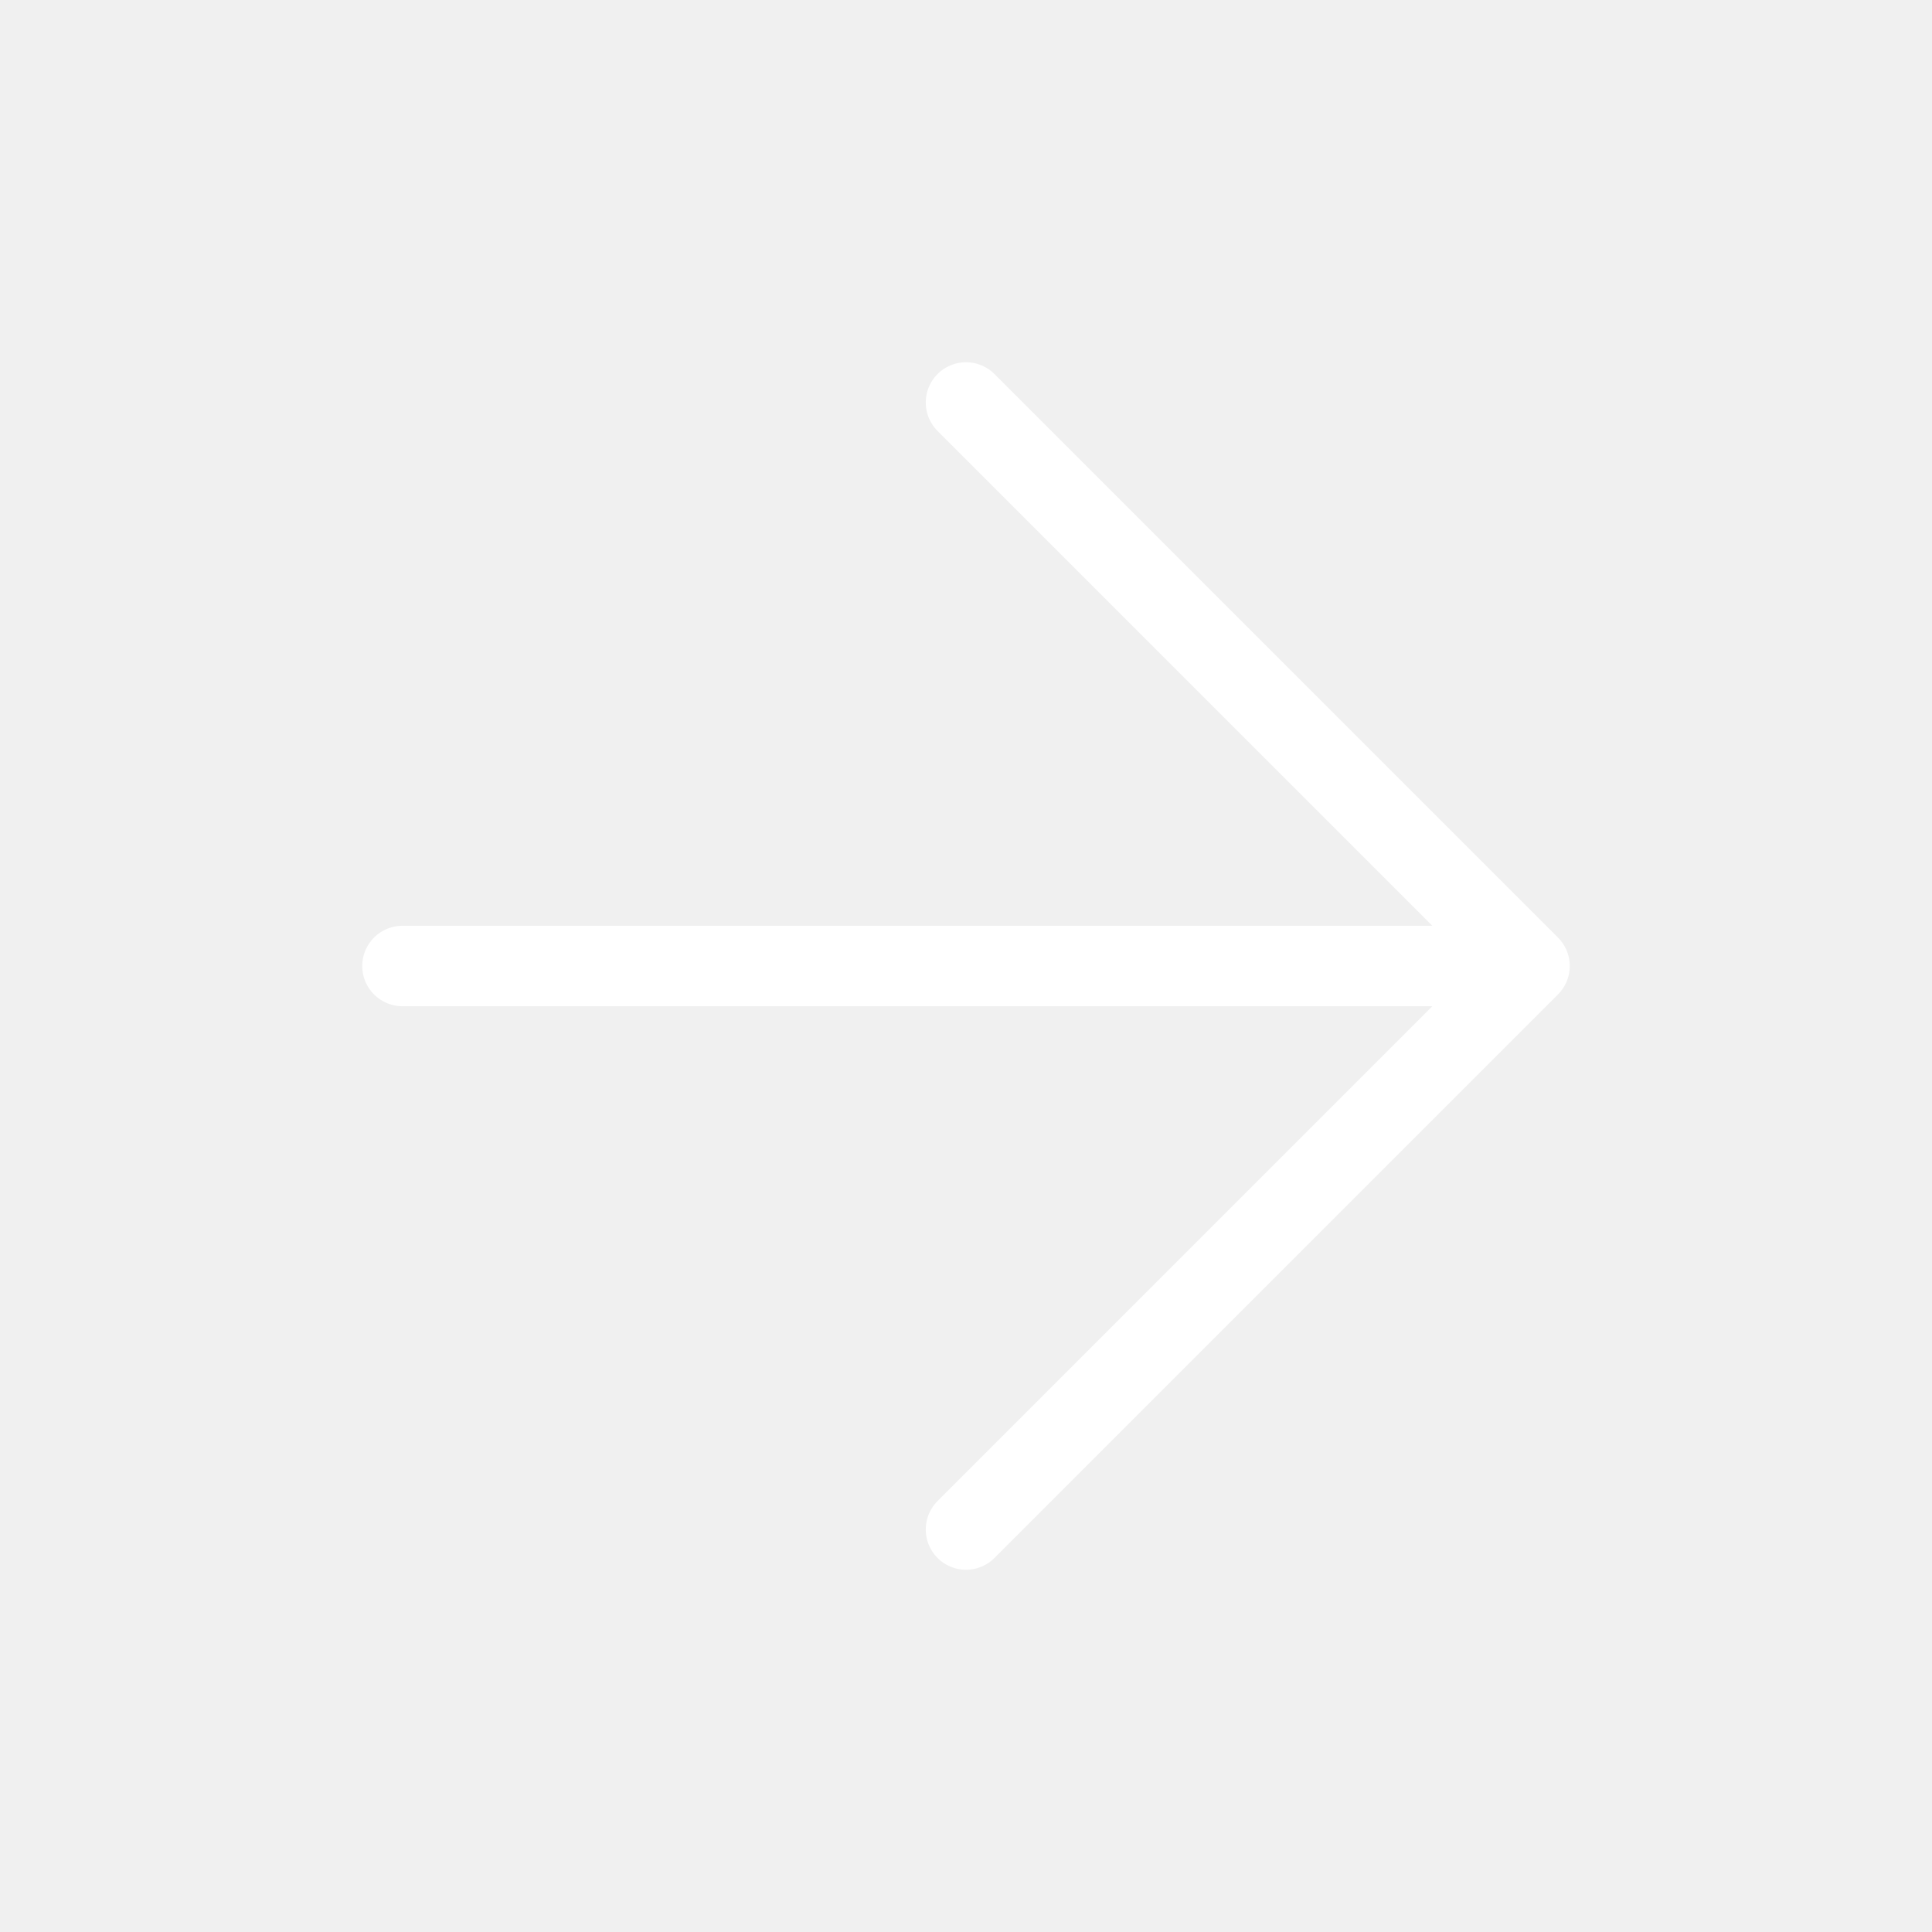
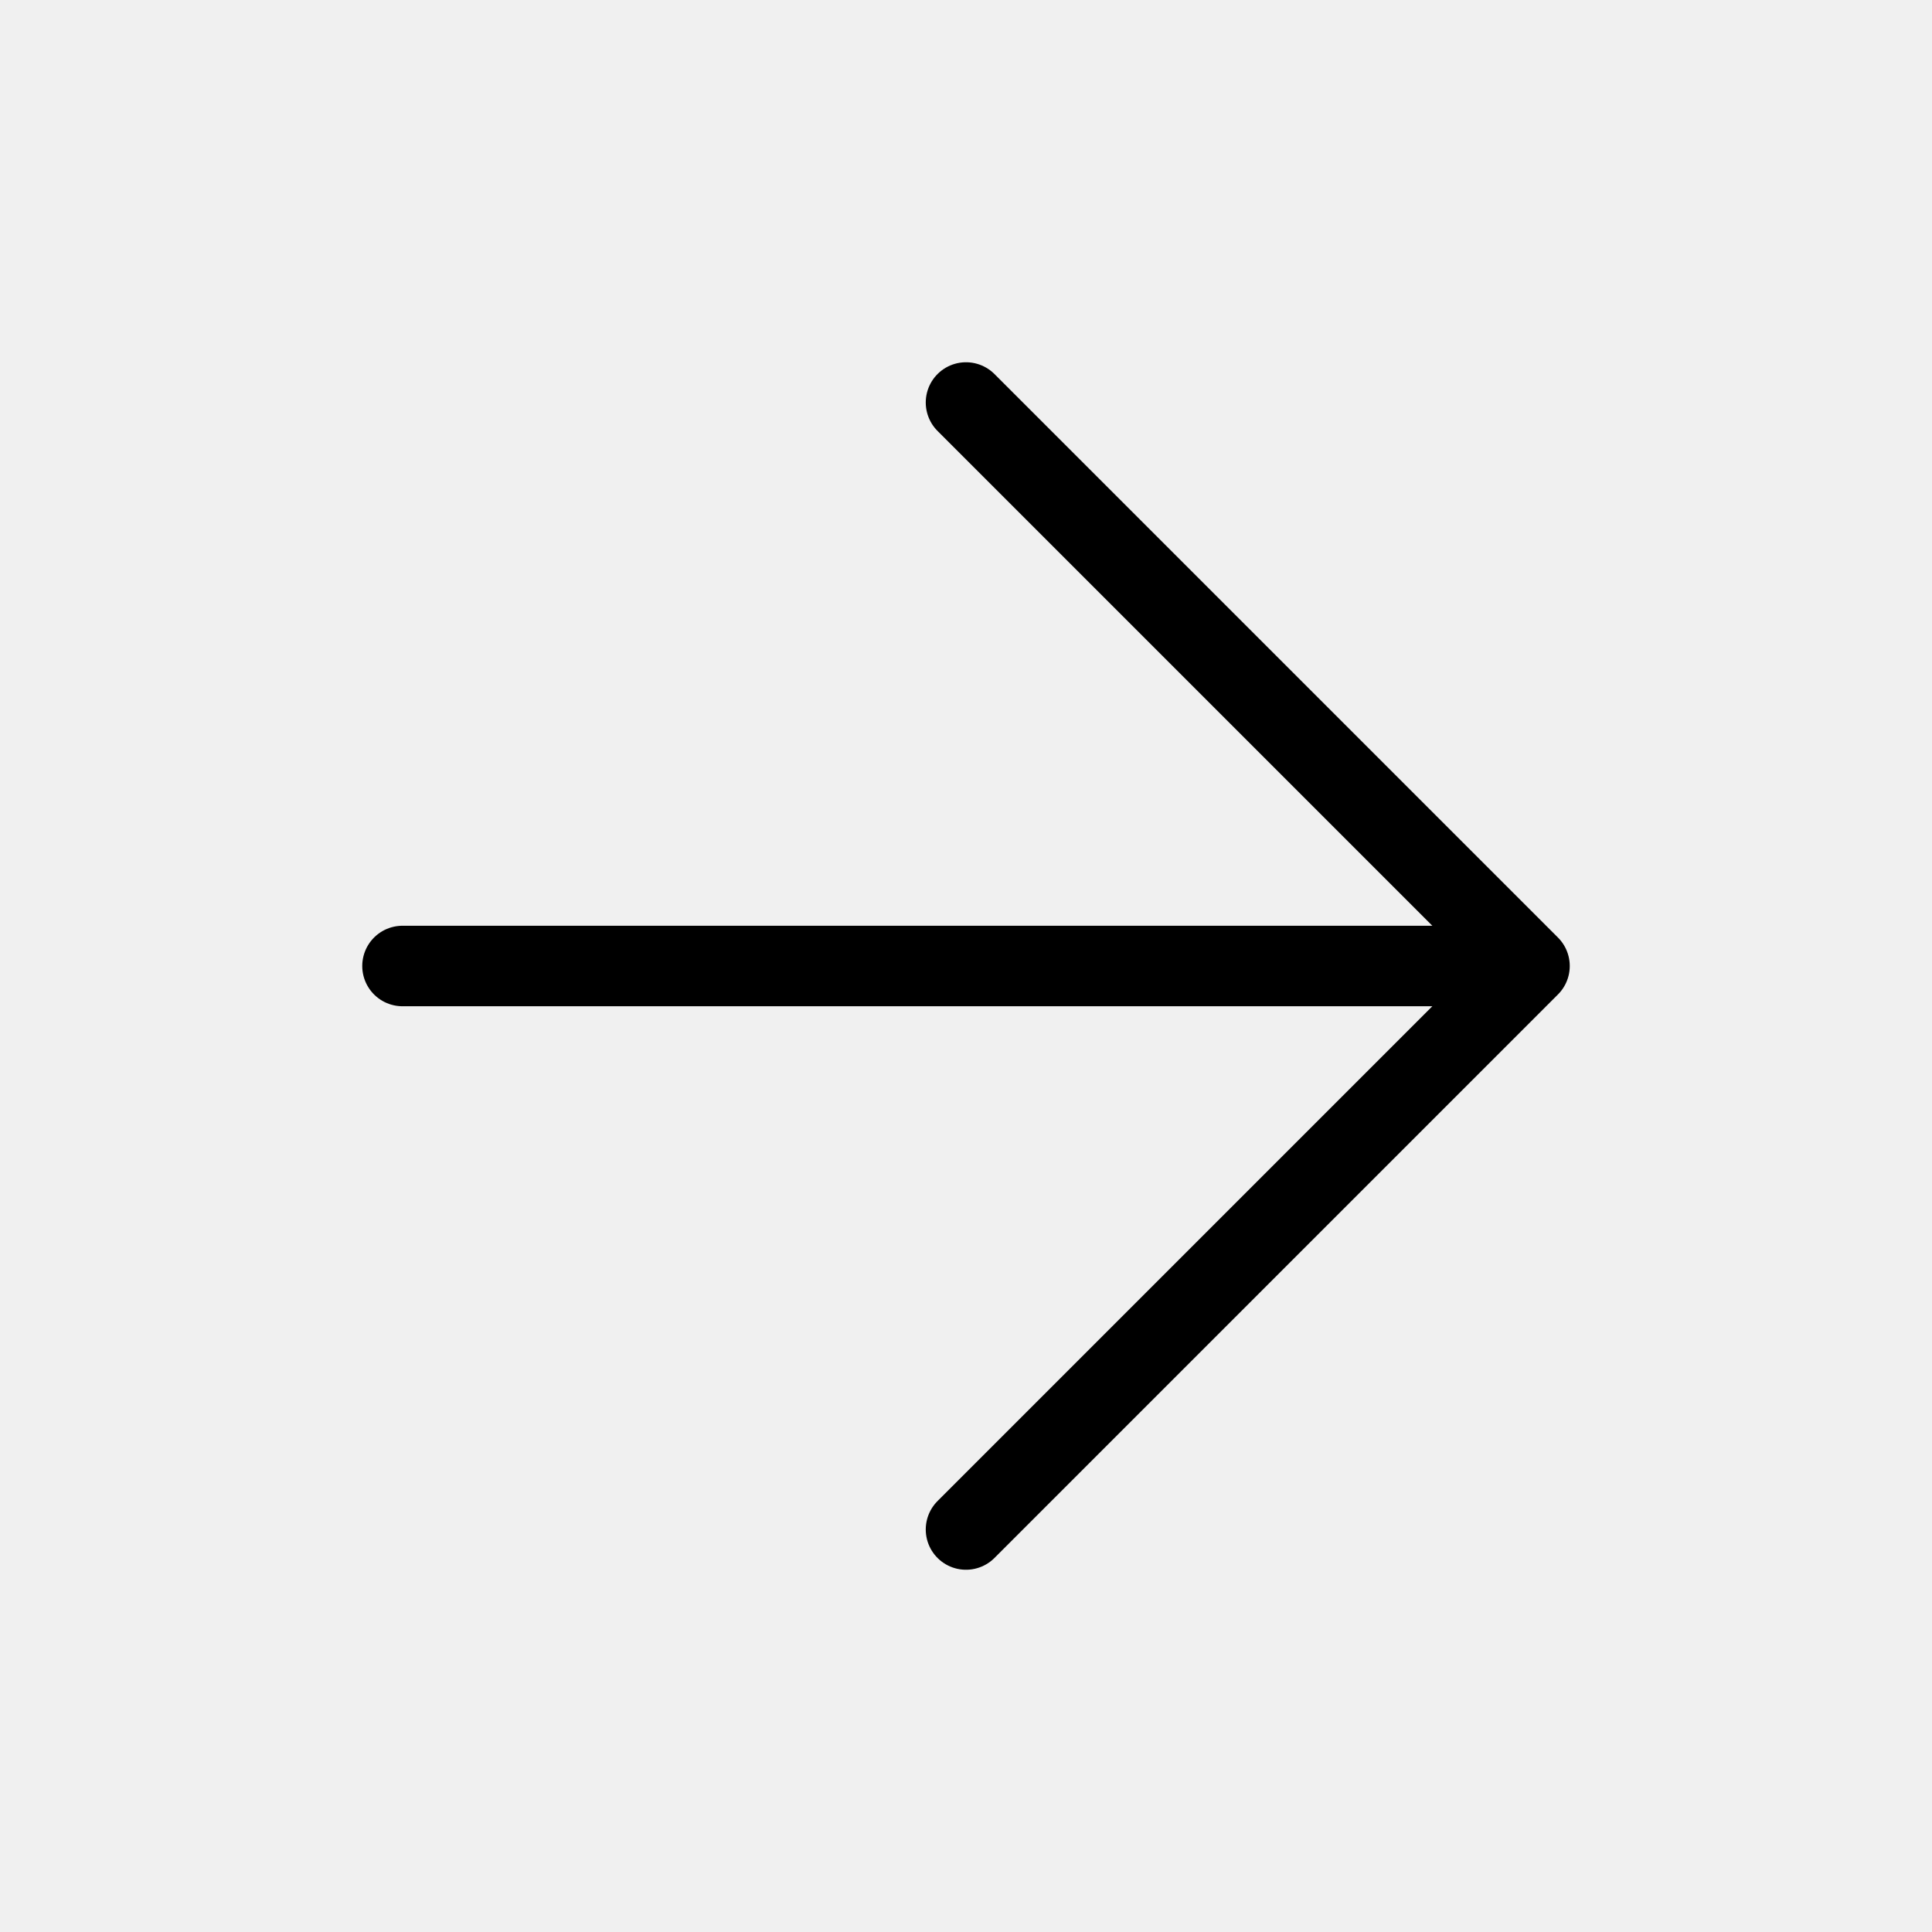
<svg xmlns="http://www.w3.org/2000/svg" width="48" height="48" viewBox="0 0 48 48" fill="none">
-   <path d="M10 24H38M38 24L24 10M38 24L24 38" stroke="white" stroke-width="2" stroke-linecap="round" stroke-linejoin="round" />
+   <path d="M10 24H38M38 24L24 10M38 24L24 38" stroke="black" stroke-width="2" stroke-linecap="round" stroke-linejoin="round" />
</svg>
